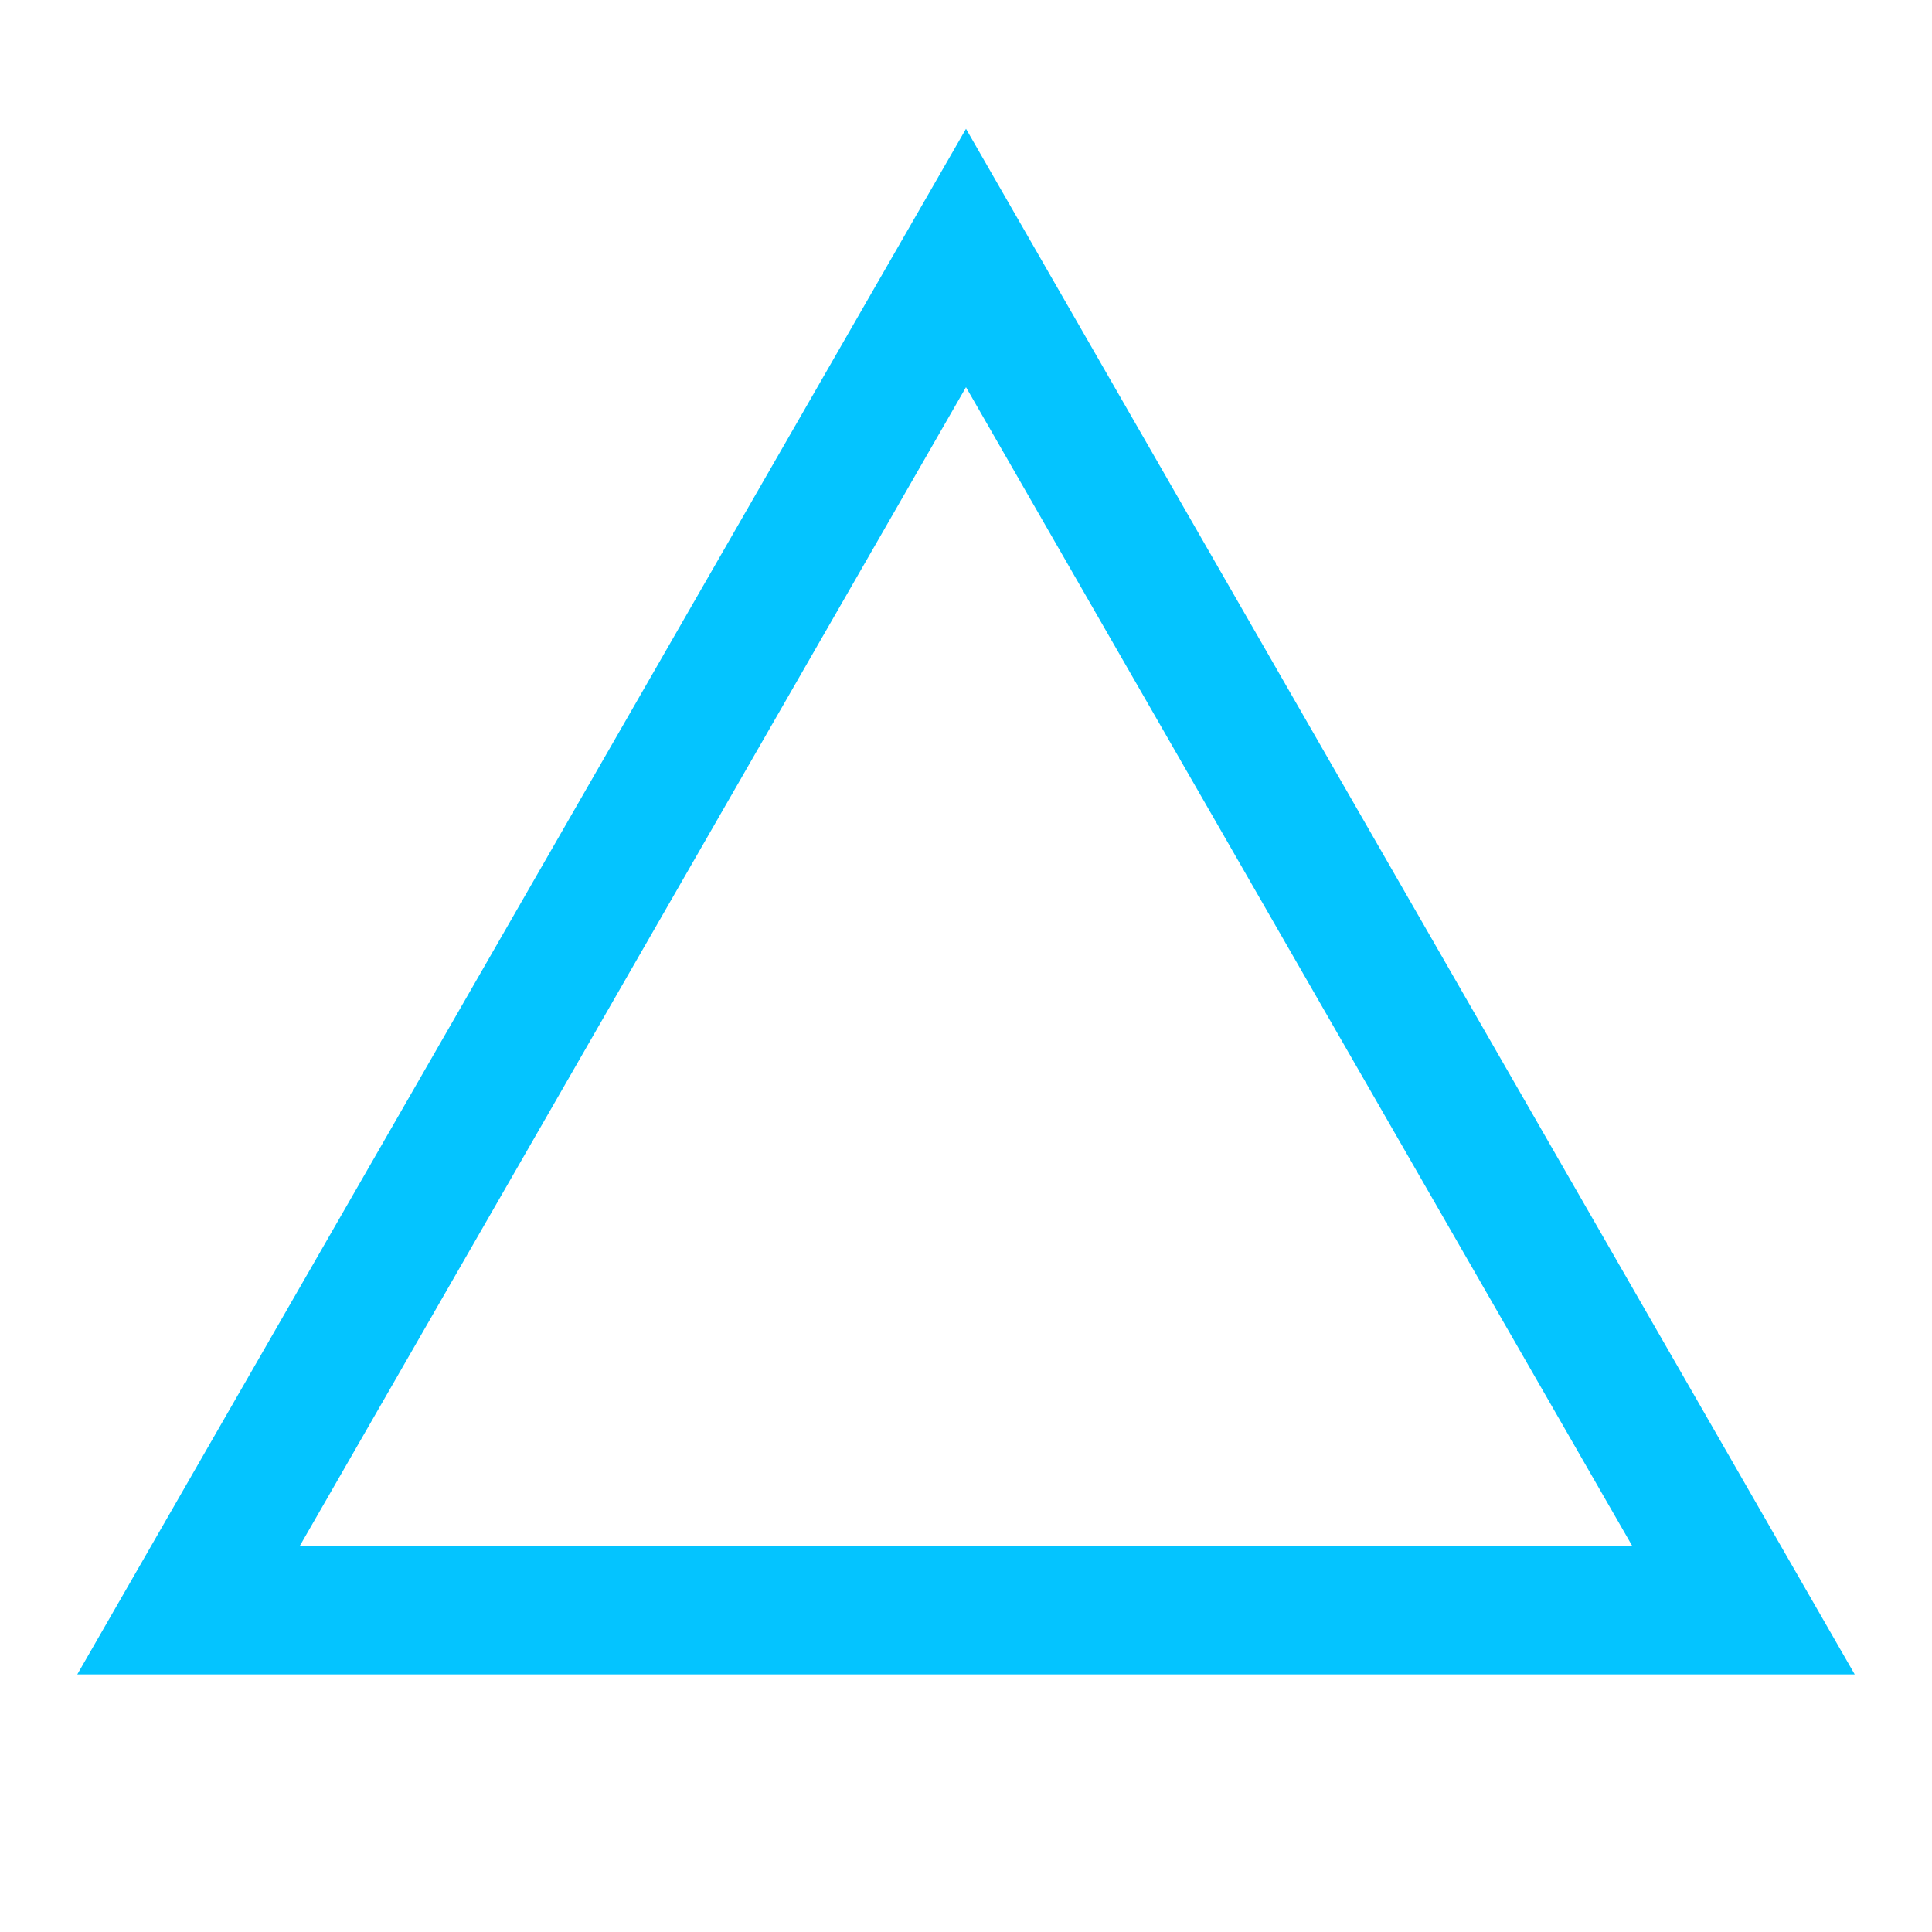
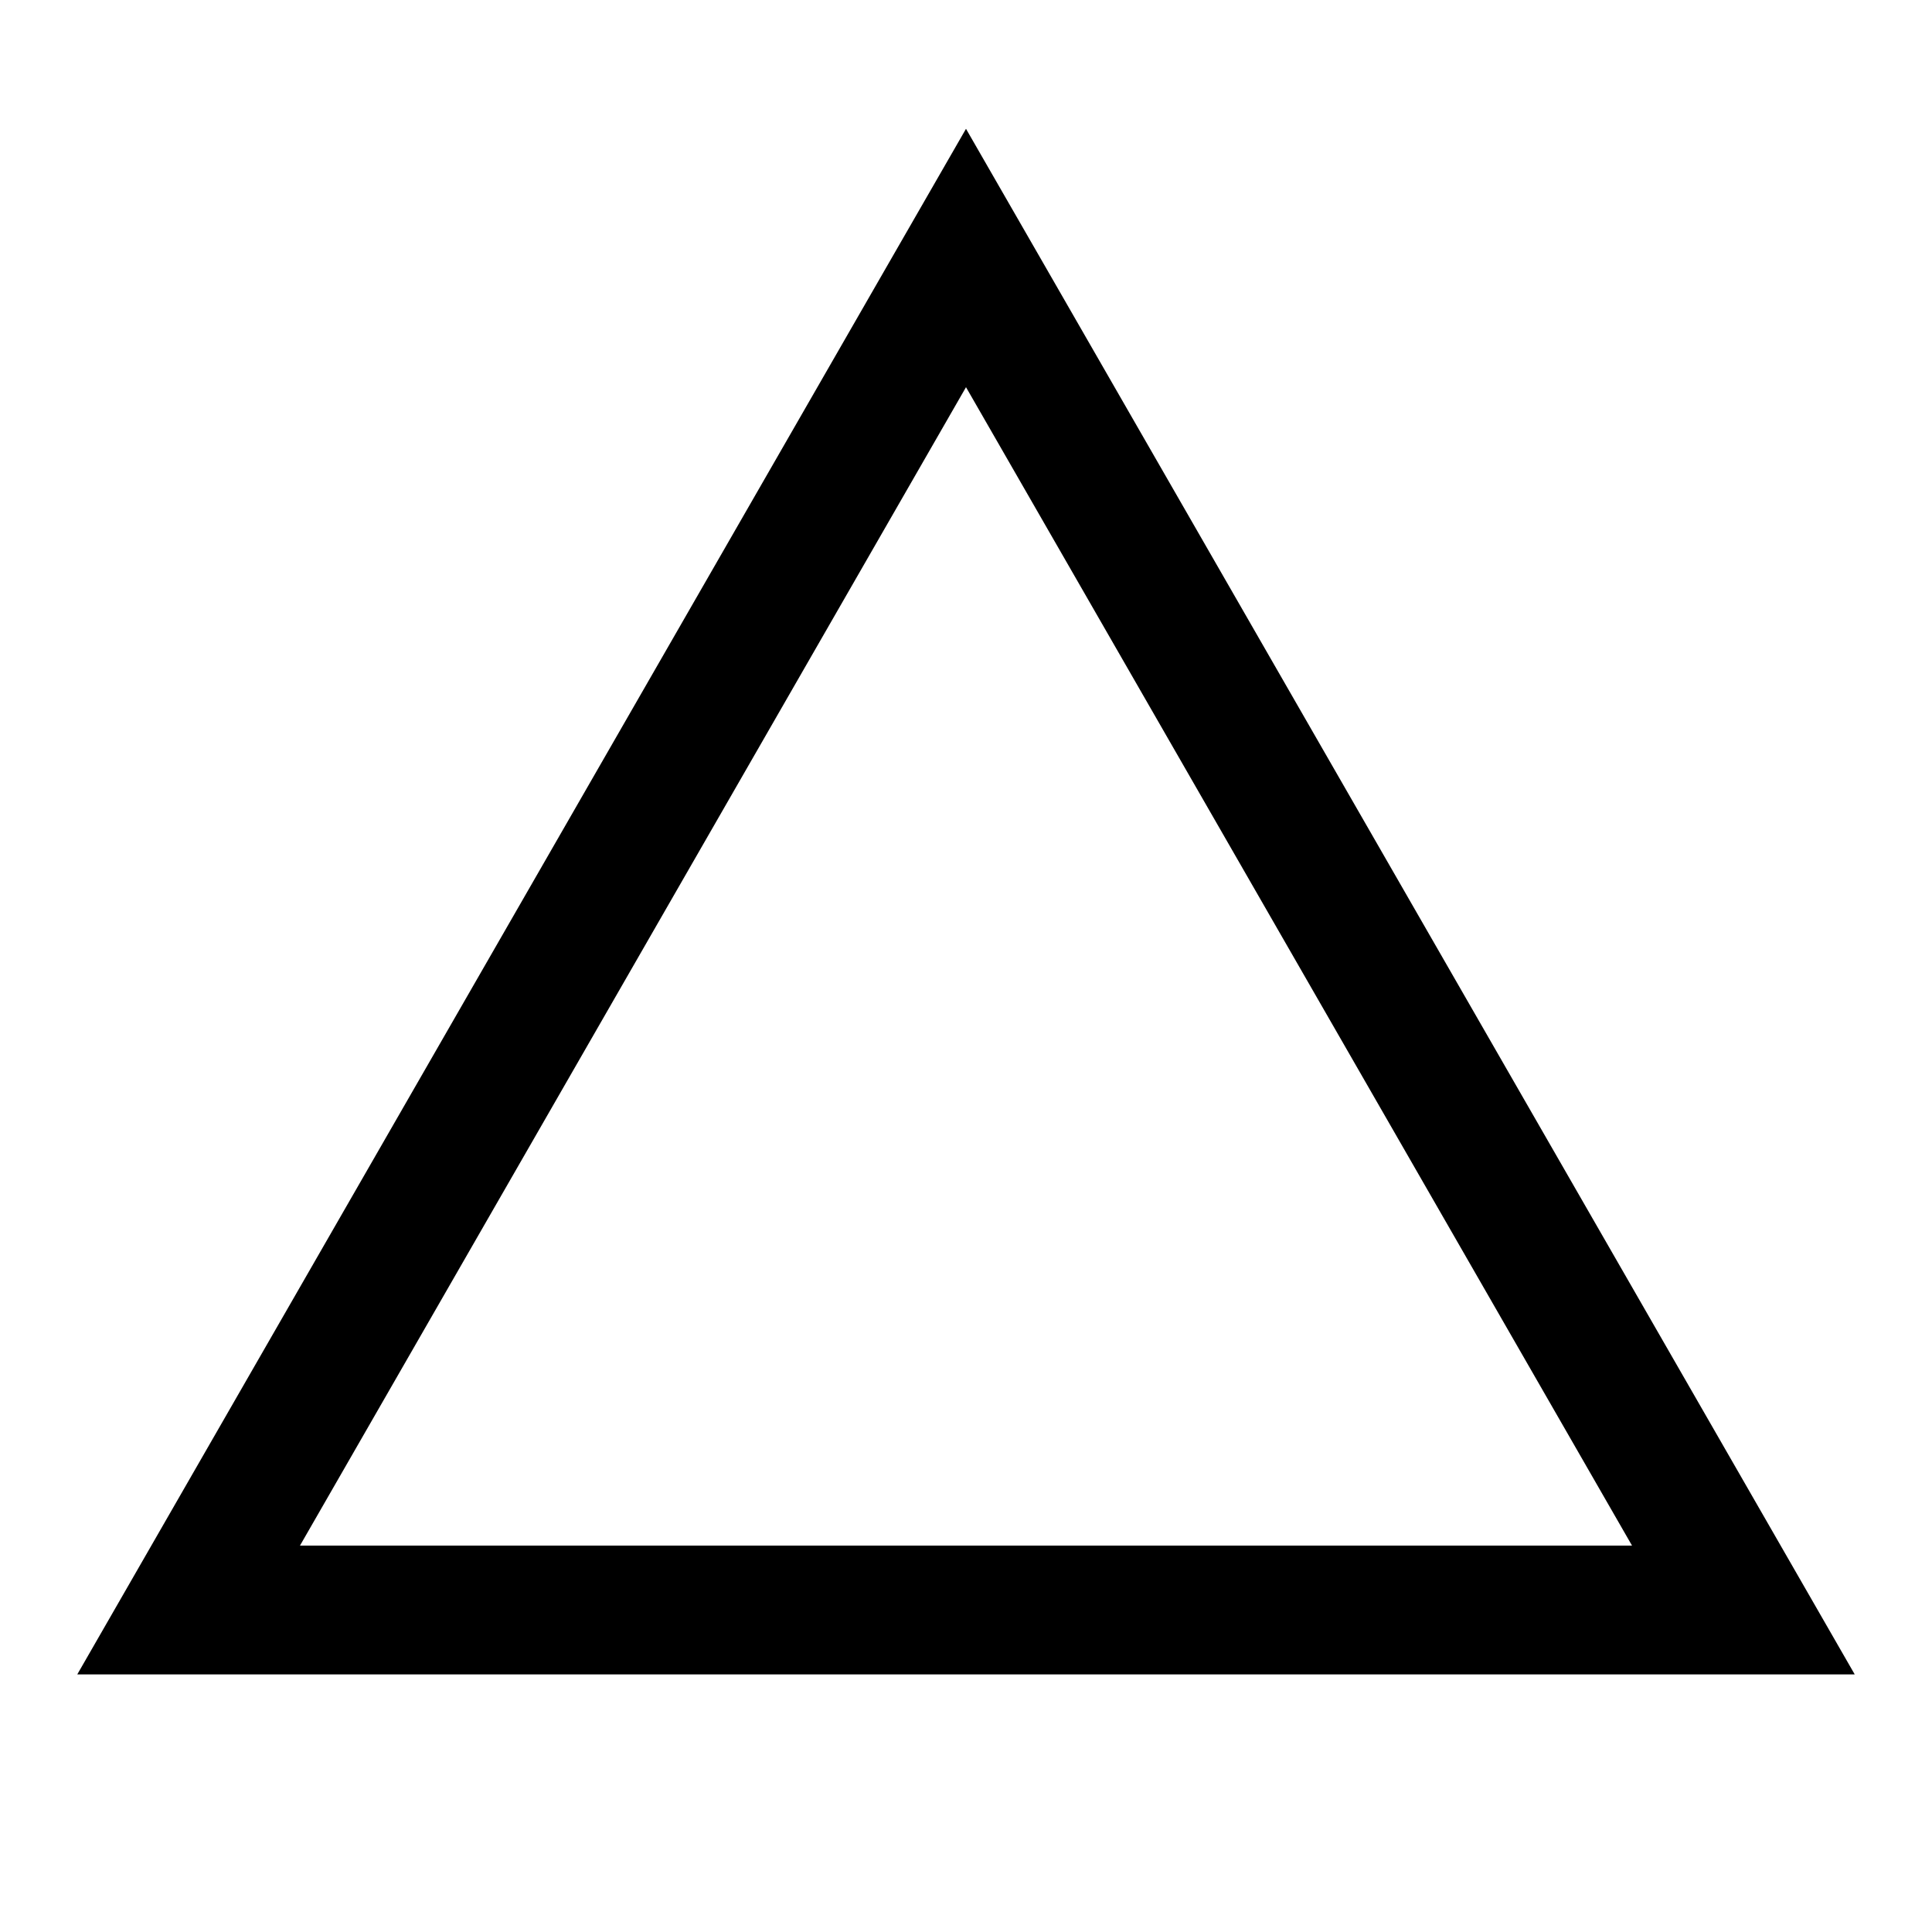
<svg xmlns="http://www.w3.org/2000/svg" width="800px" height="800px" viewBox="0 0 15 15" fill="none">
  <g id="SVGRepo_bgCarrier" strokeWidth="0" />
  <g id="SVGRepo_tracerCarrier" stroke-linecap="round" strokeLinejoin="round" />
  <g id="SVGRepo_iconCarrier">
-     <path fill-rule="evenodd" clip-rule="evenodd" d="M7.5 1L6.923 2.003L1.175 12L0.6 13H1.754H13.246H14.4L13.825 12L8.077 2.003L7.5 1ZM7.5 3.006L2.329 12H12.671L7.5 3.006Z" fill="#04c4ff" />
+     <path fill-rule="evenodd" clip-rule="evenodd" d="M7.5 1L6.923 2.003L1.175 12L0.6 13H1.754H13.246H14.4L13.825 12L8.077 2.003L7.5 1ZM7.5 3.006L2.329 12H12.671L7.5 3.006Z" fill="currentColor" />
  </g>
</svg>
